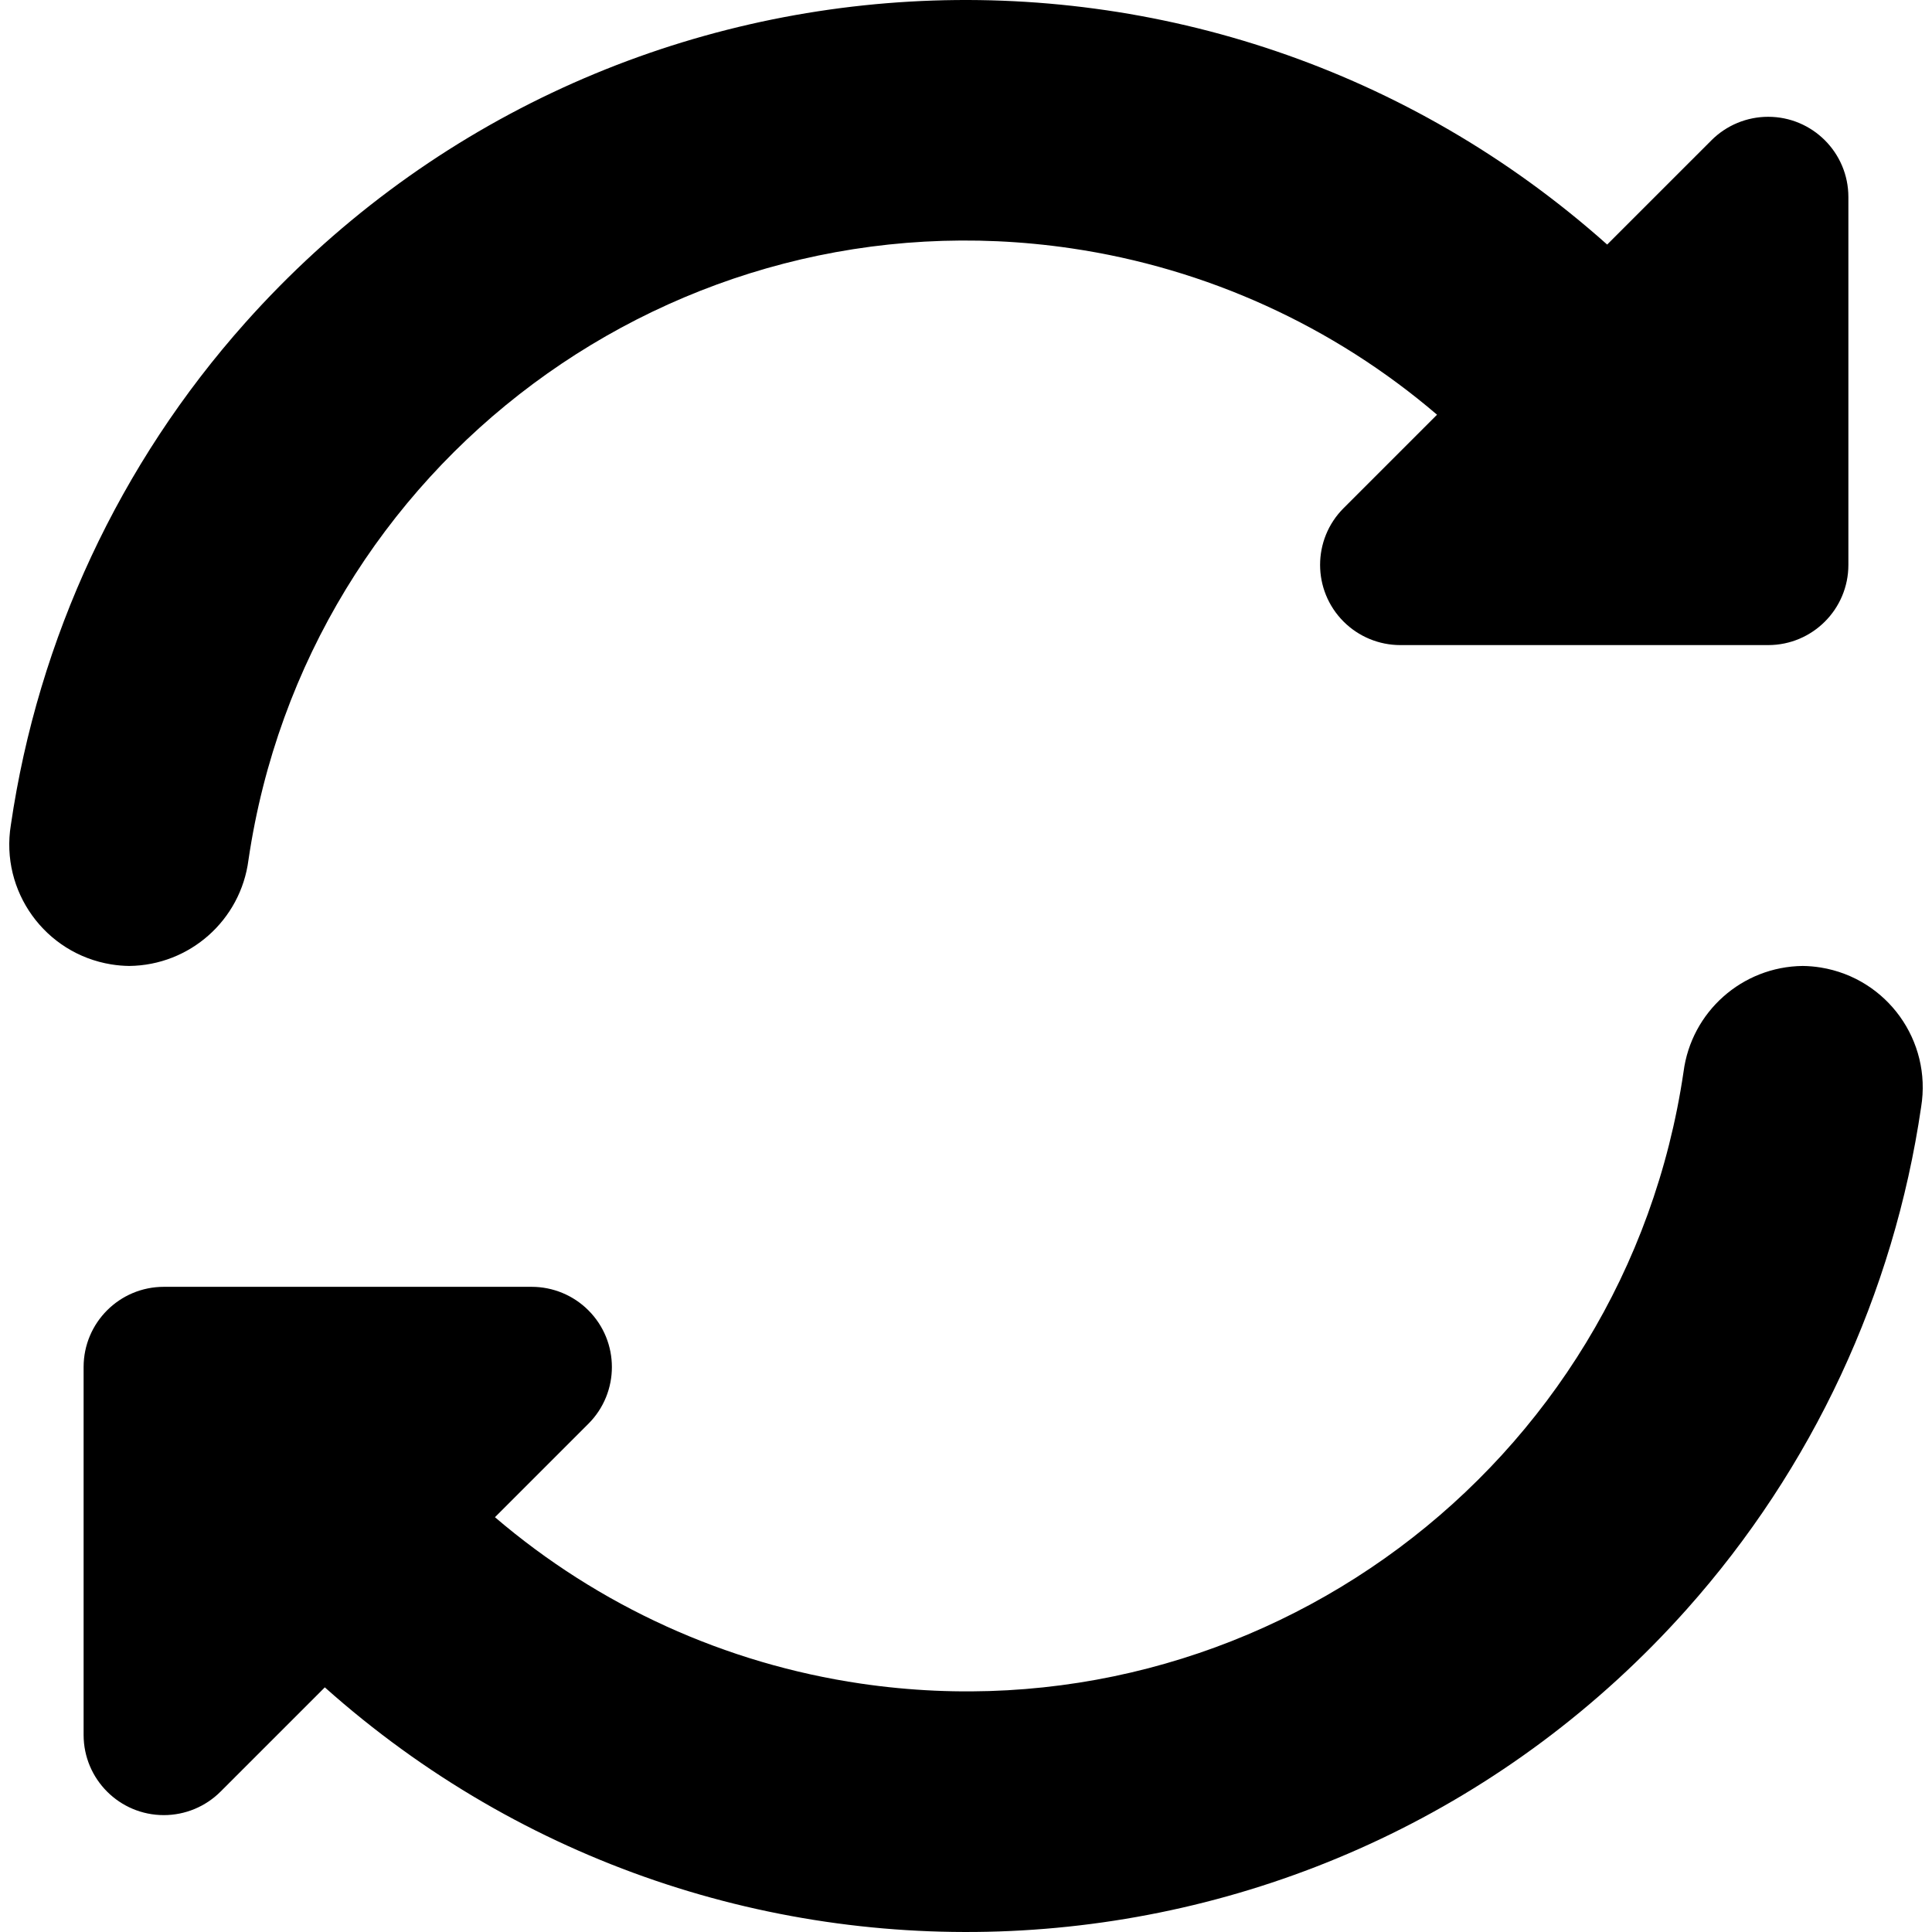
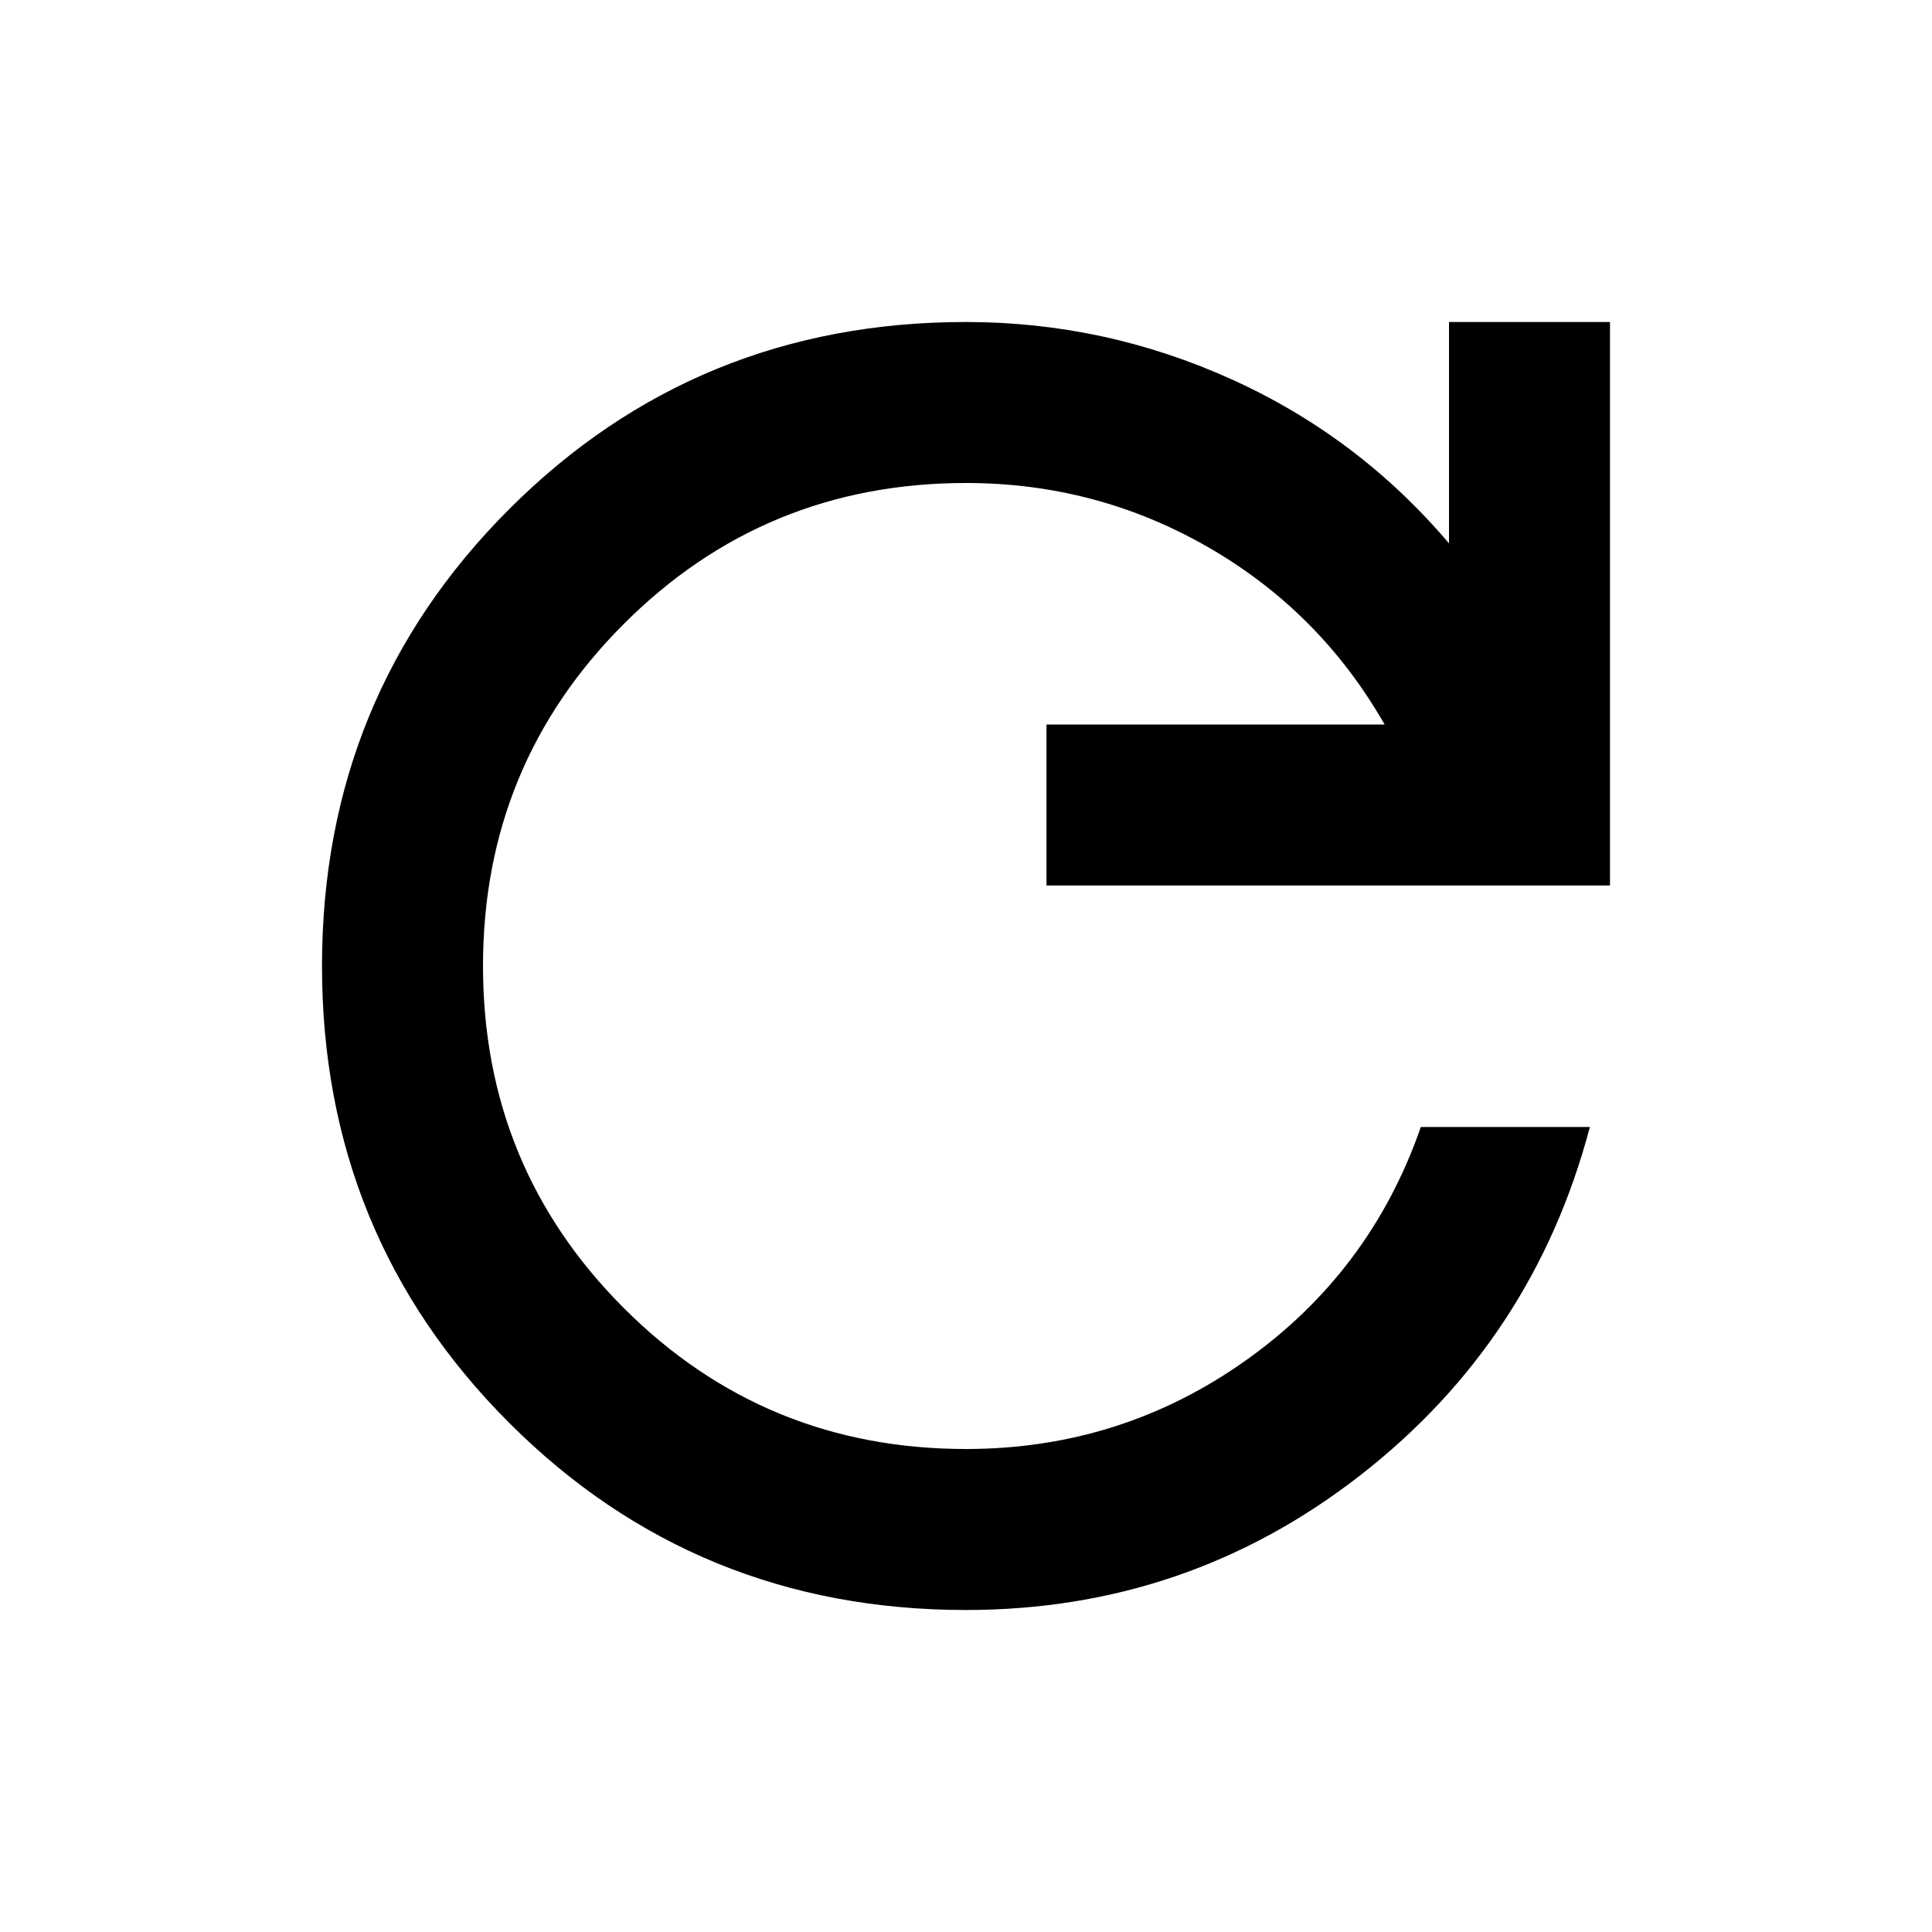
- <svg xmlns="http://www.w3.org/2000/svg" version="1.1" width="256" height="256" x="0" y="0" viewBox="0 0 513.806 513.806" style="enable-background:new 0 0 512 512" xml:space="preserve">
-   <g>
-     <g>
-       <path d="M66.074,228.731C81.577,123.379,179.549,50.542,284.901,66.045c35.944,5.289,69.662,20.626,97.27,44.244l-24.853,24.853   c-8.33,8.332-8.328,21.84,0.005,30.17c3.999,3.998,9.423,6.245,15.078,6.246h97.835c11.782,0,21.333-9.551,21.333-21.333V52.39   c-0.003-11.782-9.556-21.331-21.338-21.329c-5.655,0.001-11.079,2.248-15.078,6.246L427.418,65.04   C321.658-29.235,159.497-19.925,65.222,85.835c-33.399,37.467-55.073,83.909-62.337,133.573   c-2.864,17.607,9.087,34.202,26.693,37.066c1.586,0.258,3.188,0.397,4.795,0.417C50.481,256.717,64.002,244.706,66.074,228.731z" fill="black" />
-       <path d="M479.429,256.891c-16.108,0.174-29.629,12.185-31.701,28.16C432.225,390.403,334.253,463.24,228.901,447.738   c-35.944-5.289-69.662-20.626-97.27-44.244l24.853-24.853c8.33-8.332,8.328-21.84-0.005-30.17   c-3.999-3.998-9.423-6.245-15.078-6.246H43.568c-11.782,0-21.333,9.551-21.333,21.333v97.835   c0.003,11.782,9.556,21.331,21.338,21.329c5.655-0.001,11.079-2.248,15.078-6.246l27.733-27.733   c105.735,94.285,267.884,85.004,362.17-20.732c33.417-37.475,55.101-83.933,62.363-133.615   c2.876-17.605-9.064-34.208-26.668-37.084C482.655,257.051,481.044,256.91,479.429,256.891z" fill="black" />
-     </g>
-   </g>
+ <svg xmlns="http://www.w3.org/2000/svg" height="24" viewBox="0 -960 960 960" width="24">
+   <path d="M480-160q-134 0-227-93t-93-227q0-134 93-227t227-93q69 0 132 28.5T720-690v-110h80v280H520v-80h168q-32-56-87.5-88T480-720q-100 0-170 70t-70 170q0 100 70 170t170 70q77 0 139-44t87-116h84q-28 106-114 173t-196 67Z" />
</svg>
